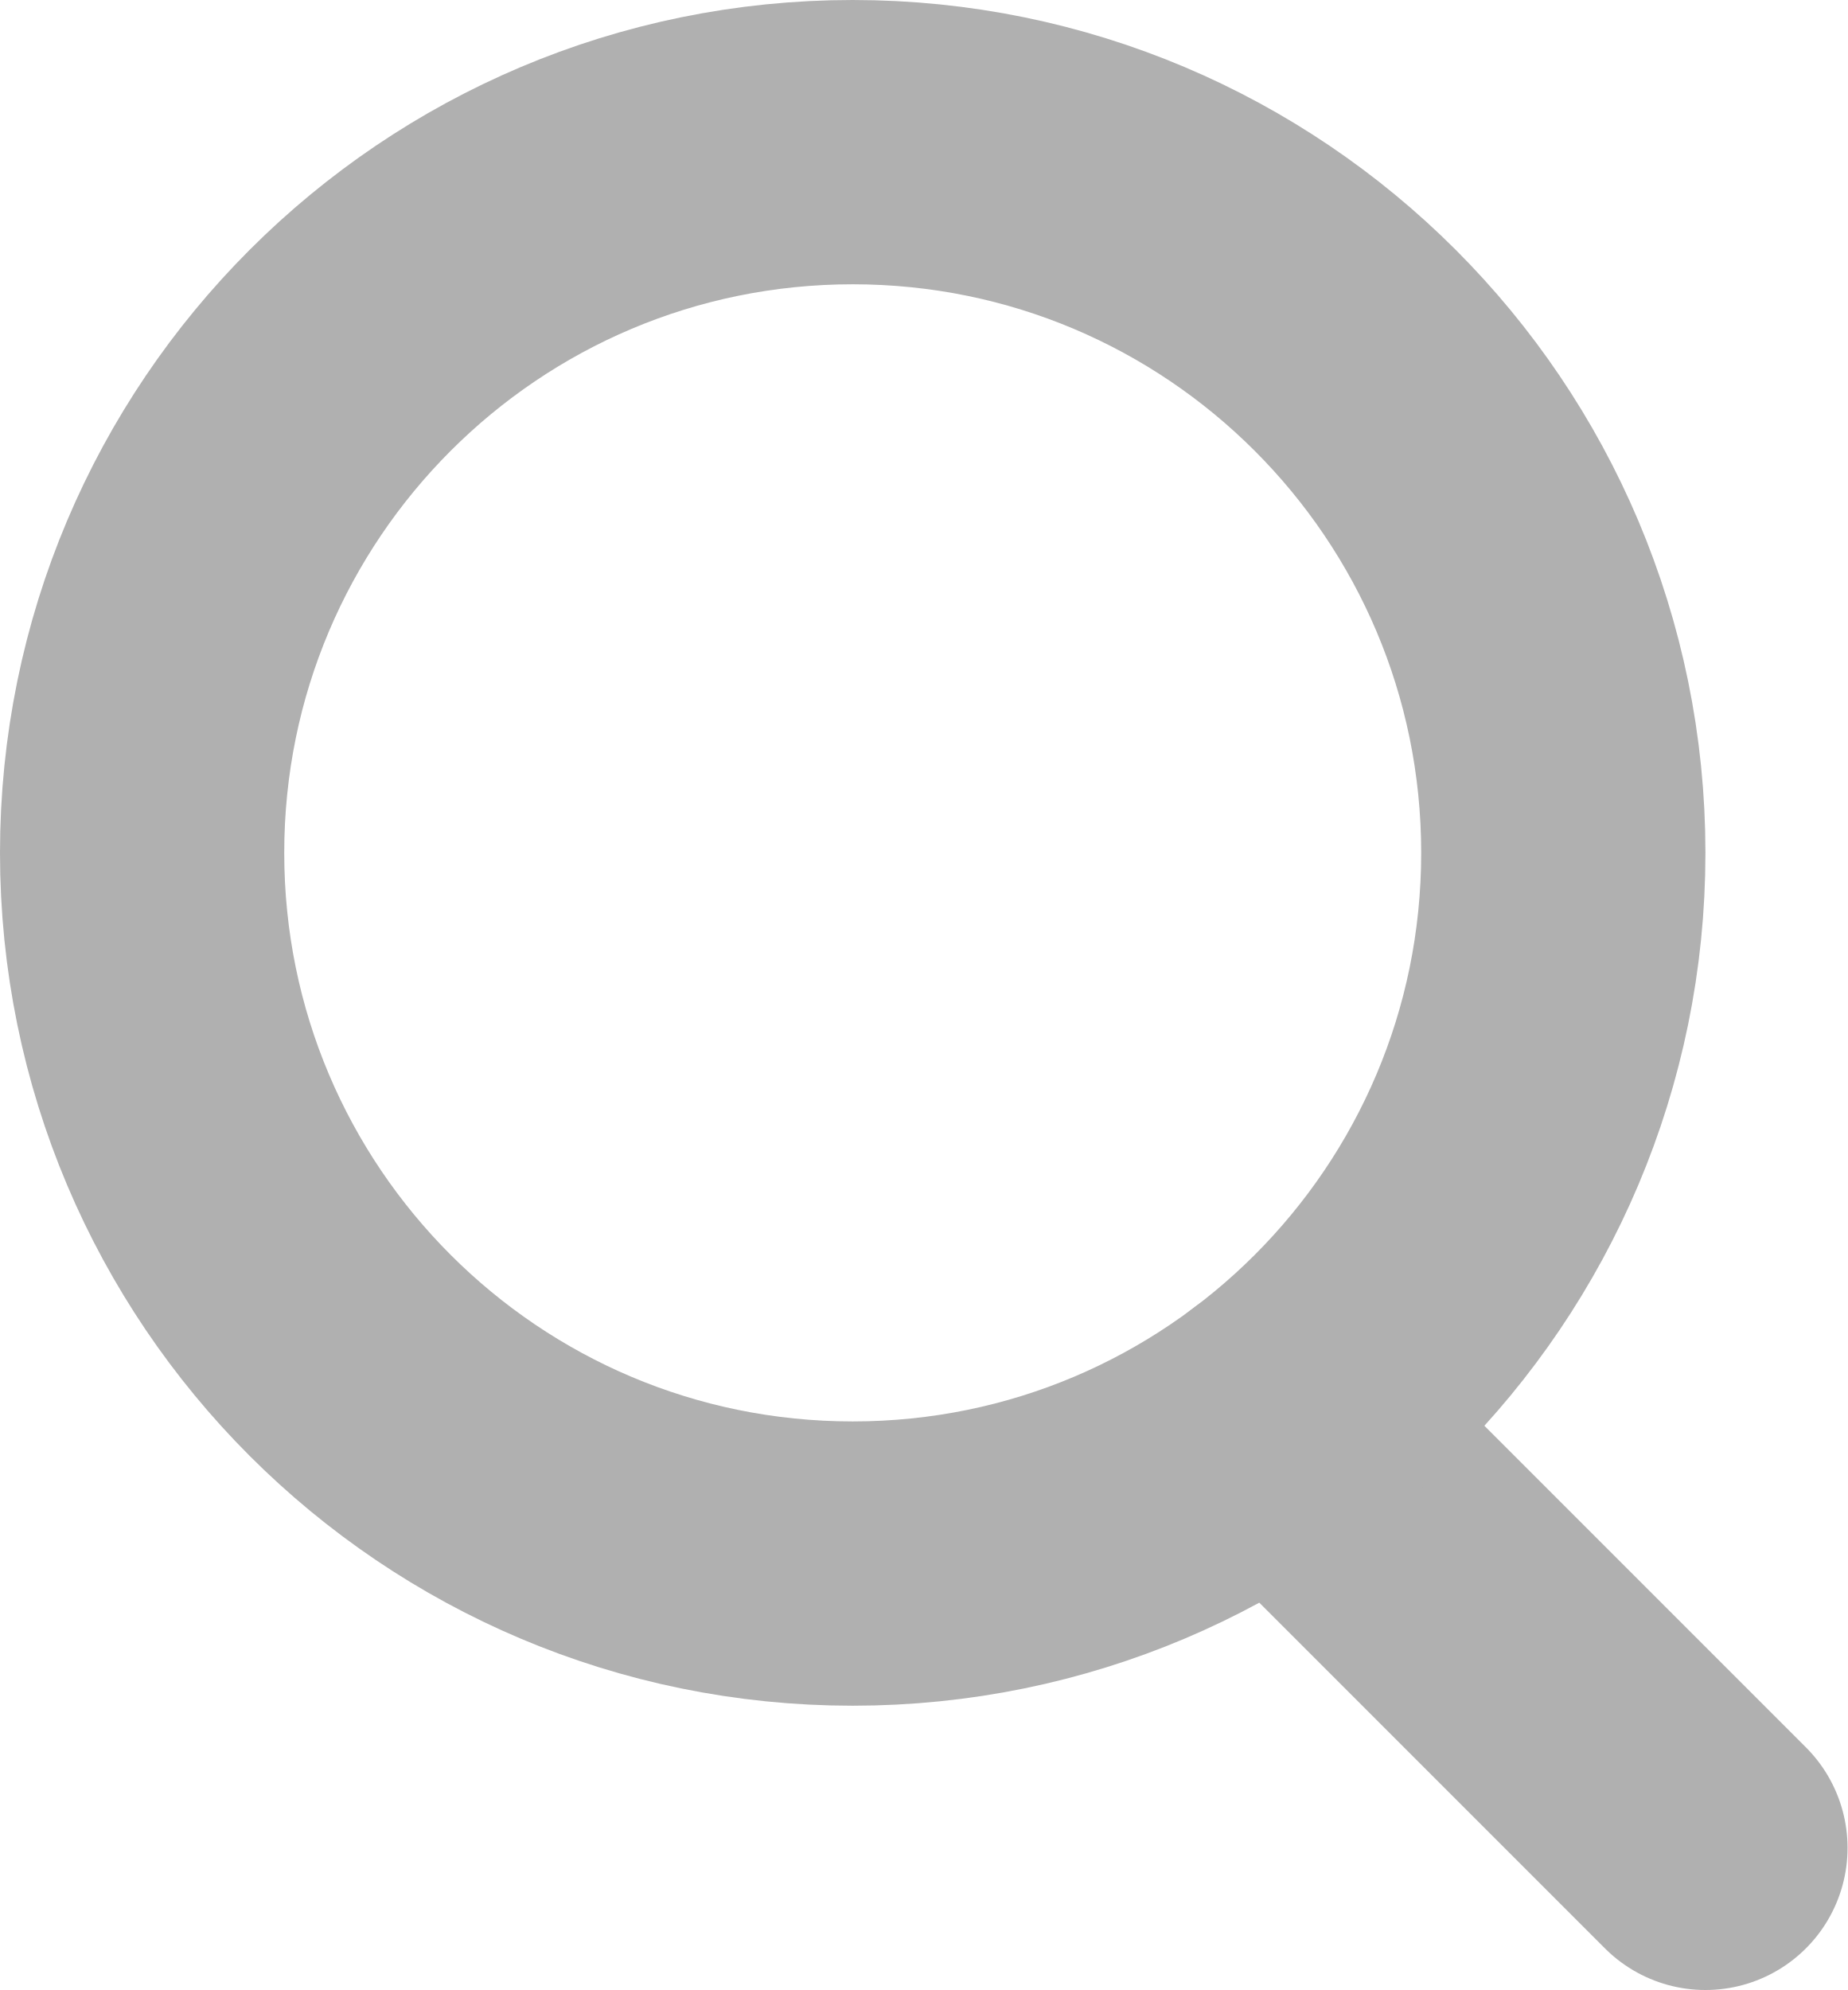
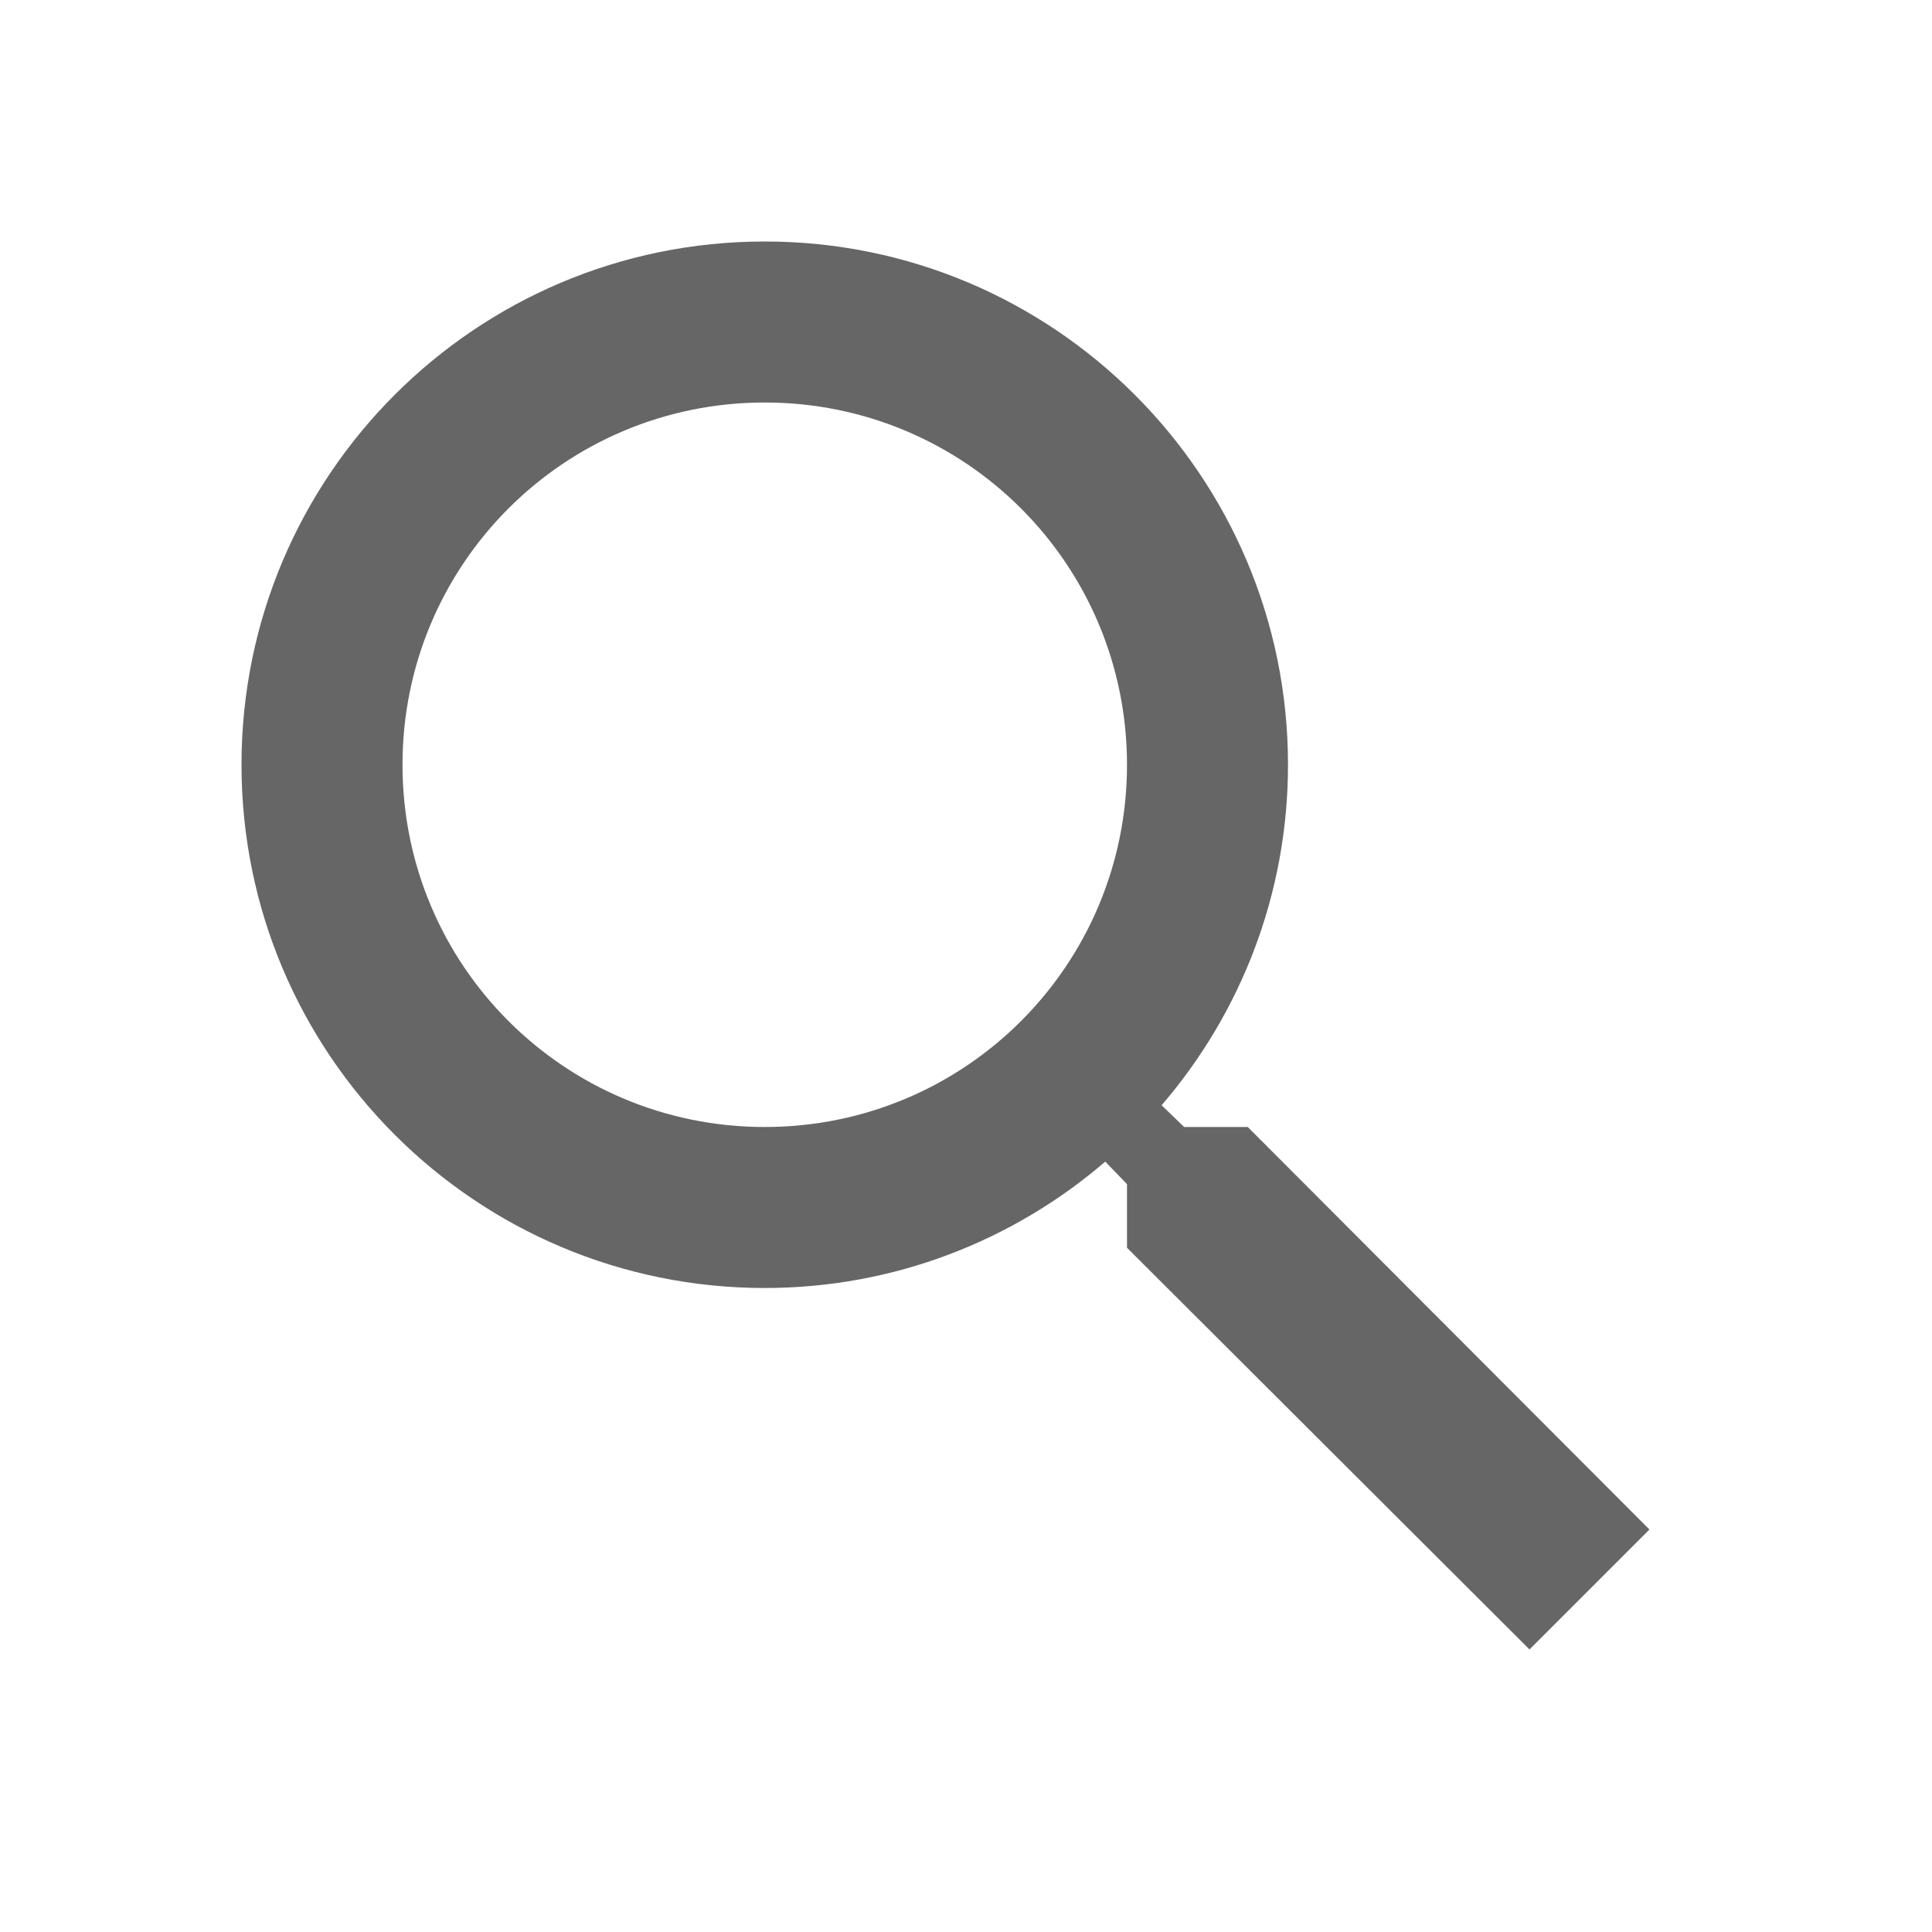
- <svg xmlns="http://www.w3.org/2000/svg" width="13px" height="14px" viewBox="0 0 13 14" version="1.1">
-   <defs />
-   <g id="Page-1" stroke="none" stroke-width="1" fill="none" fill-rule="evenodd" stroke-linecap="round">
-     <g id="V5-SEARCH-RESULT" transform="translate(-778, -126)" stroke="#B0B0B0" stroke-width="2">
-       <g id="V1-preview-icon" transform="translate(227, 100)">
-         <g id="header">
-           <g id="search2" transform="translate(537, 11)">
-             <g id="Icon-:-Search" transform="translate(15, 16)">
-               <path d="M8,9 L11,12" id="Stroke-3" />
-               <path d="M10,5 C10,7.762 7.761,10 5,10 C2.238,10 0,7.762 0,5 C0,2.238 2.238,0 5,0 C7.761,0 10,2.238 10,5 L10,5 Z" id="Stroke-5" />
-             </g>
-           </g>
-         </g>
-       </g>
-     </g>
-   </g>
+ <svg xmlns="http://www.w3.org/2000/svg" width="24" height="24" viewBox="0 0 24 24" fill="none">
+   <path d="M15.5 14h-.79l-.28-.27C15.41 12.59 16 11.11 16 9.5 16 5.91 13.09 3 9.5 3S3 5.91 3 9.5 5.91 16 9.5 16c1.61 0 3.09-.59 4.23-1.57l.27.28v.79l5 4.99L20.49 19l-4.99-5zm-6 0C7.01 14 5 11.99 5 9.5S7.01 5 9.5 5 14 7.01 14 9.5 11.99 14 9.5 14z" fill="#666666" />
</svg>
